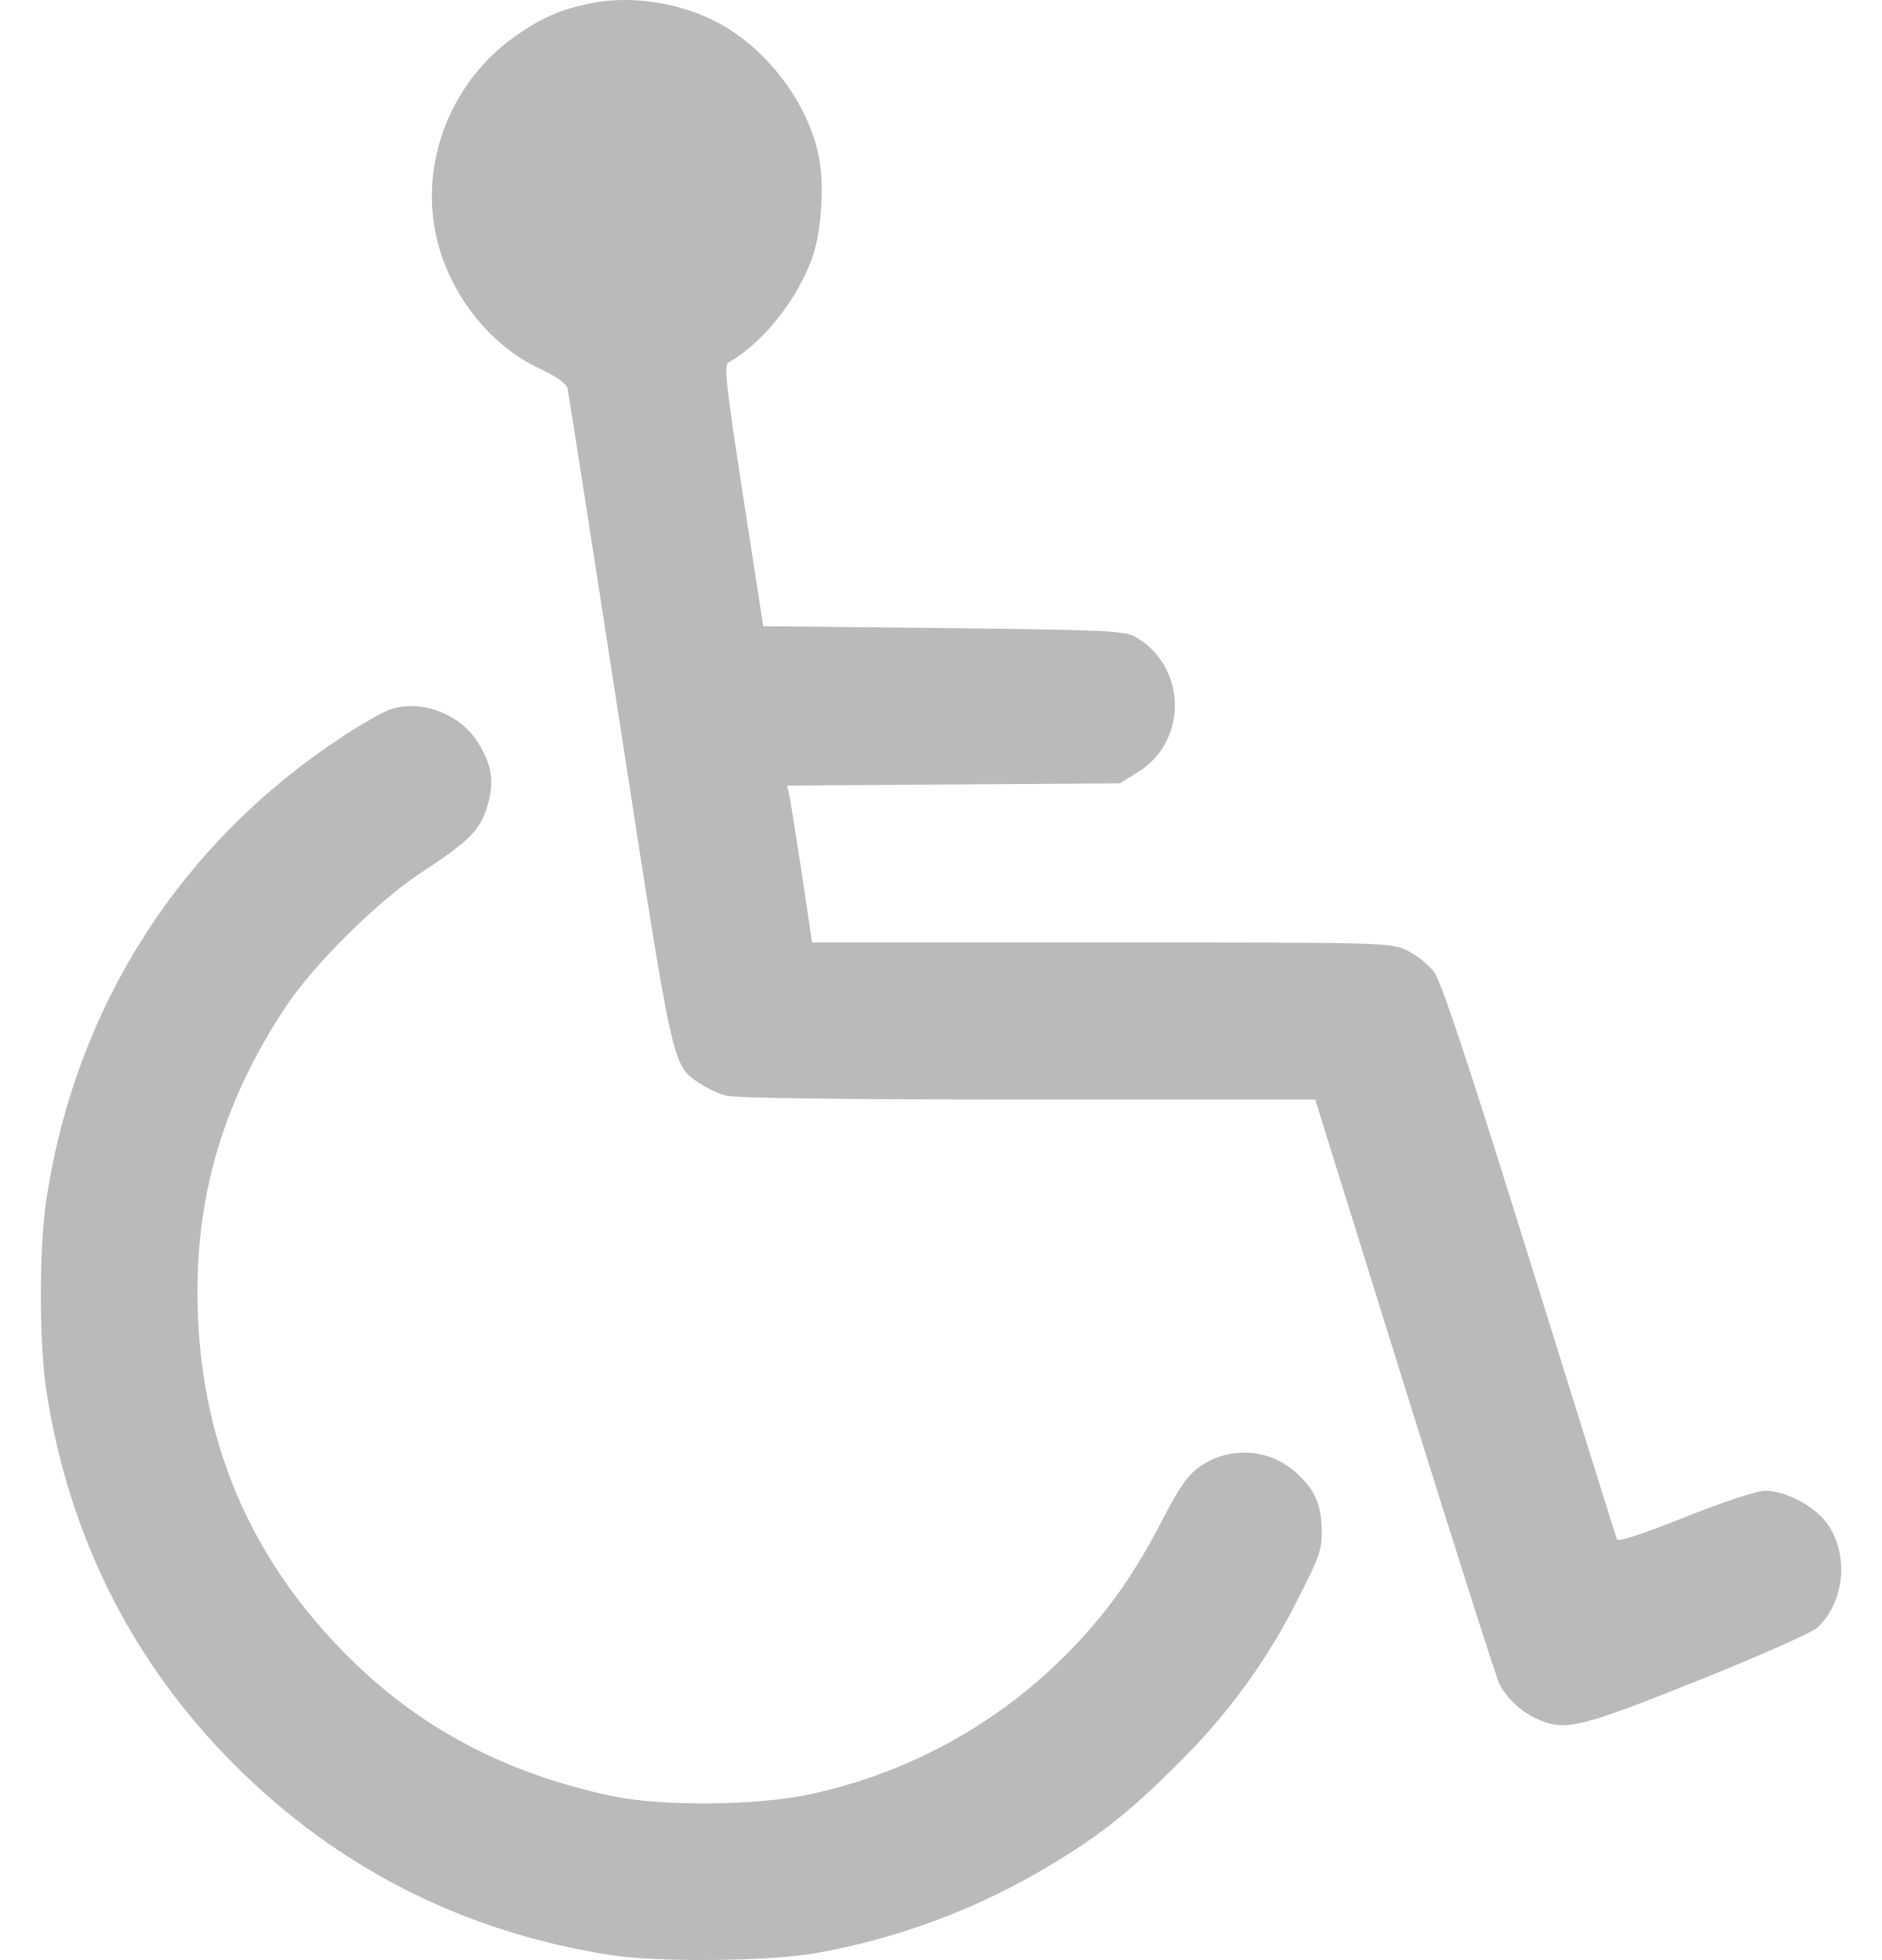
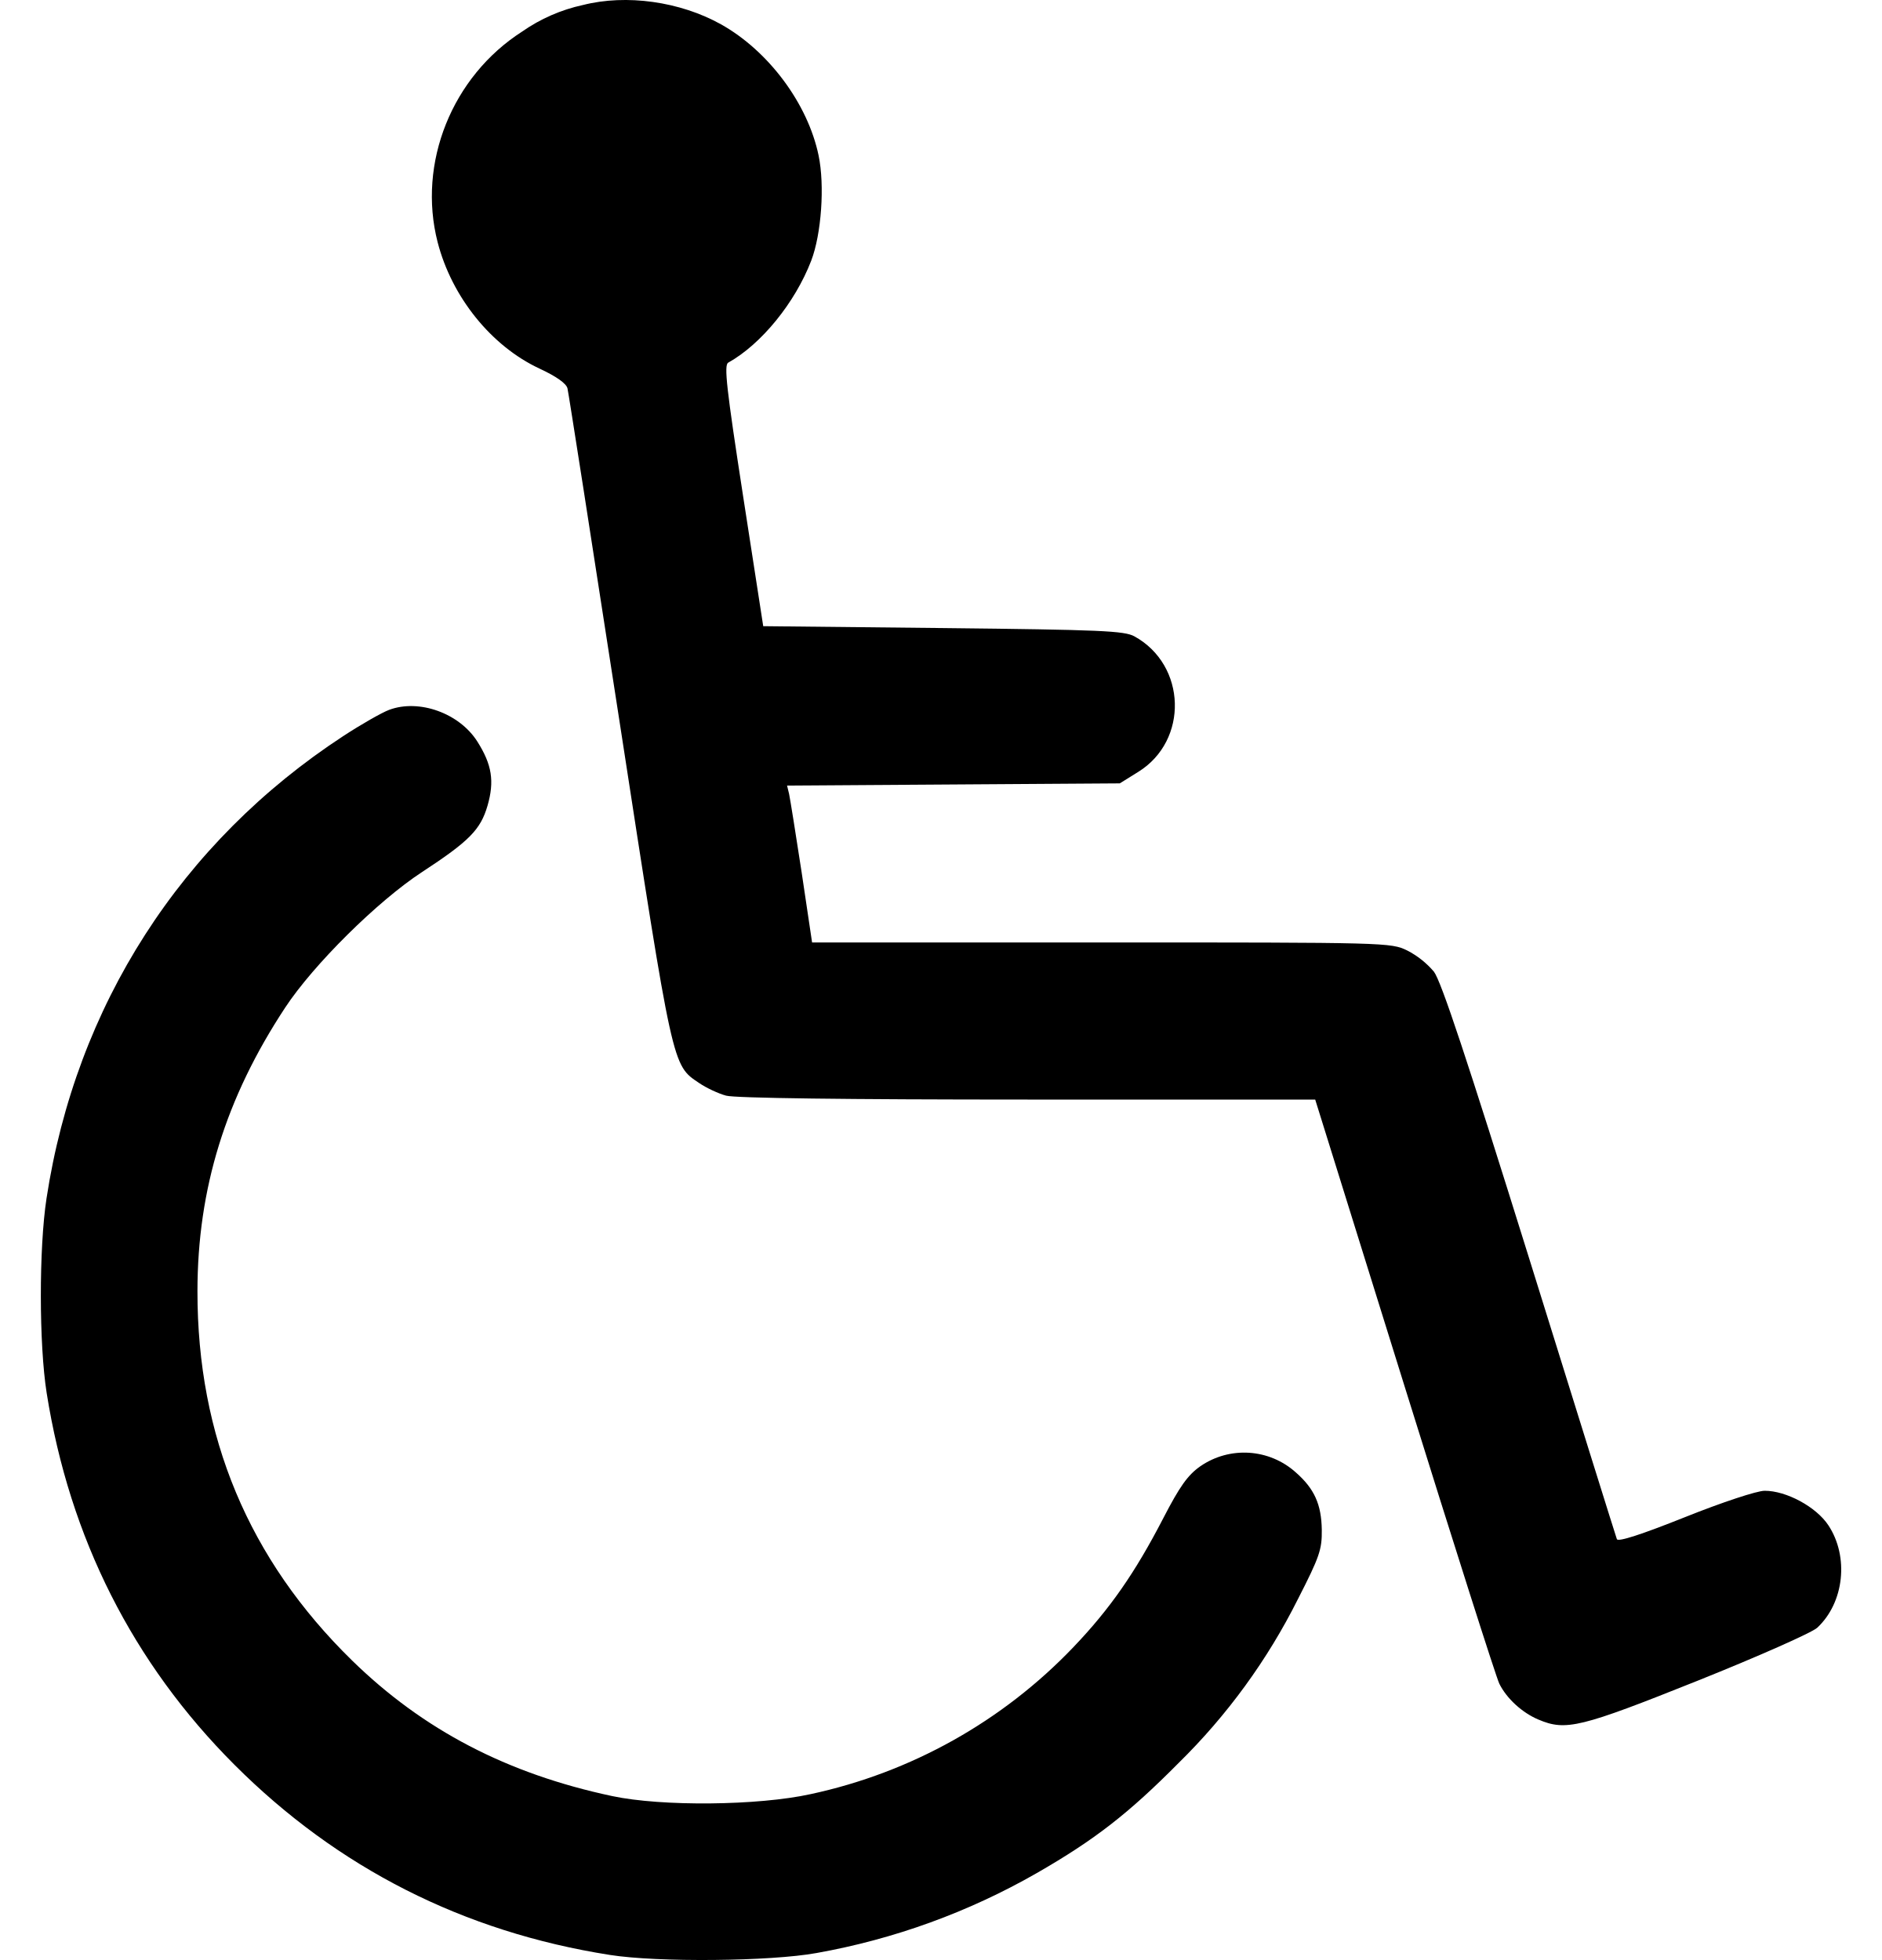
<svg xmlns="http://www.w3.org/2000/svg" fill="none" viewBox="0 0 24 25">
-   <path fill="#1C1B1F4D" fillRule="evenodd" d="M7.433.064a2.148 2.148 0 00-.775.339C5.764.976 5.321 2.08 5.581 3.09c.18.698.683 1.323 1.296 1.61.22.102.346.192.36.255.013.054.31 1.955.66 4.225.69 4.474.673 4.401 1.02 4.635.091.062.245.134.342.16.111.032 1.538.05 3.845.05h3.668l1.139 3.655c.626 2.01 1.17 3.719 1.209 3.796.093.188.291.37.498.457.35.149.536.103 2.03-.495.774-.31 1.46-.614 1.526-.676.344-.32.407-.906.142-1.307-.155-.235-.537-.441-.813-.44-.097 0-.54.146-1.017.337-.558.223-.853.318-.867.28-.012-.031-.513-1.635-1.113-3.563-.8-2.567-1.127-3.552-1.22-3.675a1.118 1.118 0 00-.34-.27c-.21-.102-.253-.103-3.9-.103h-3.69l-.133-.893c-.075-.49-.147-.94-.16-1l-.026-.108 2.121-.014 2.122-.014.236-.147c.643-.399.616-1.361-.049-1.728-.128-.071-.427-.084-2.44-.106l-2.294-.024-.257-1.661c-.212-1.373-.245-1.668-.19-1.7.423-.236.853-.765 1.059-1.301.13-.34.174-.959.094-1.342C10.302 1.324 9.802.65 9.194.31 8.672.019 7.987-.077 7.434.064zm-2.47 8.99c-.096.036-.36.187-.586.335-2.07 1.354-3.409 3.44-3.784 5.898-.097.635-.096 1.86.002 2.48.292 1.847 1.099 3.446 2.394 4.742 1.317 1.318 2.923 2.133 4.786 2.426.61.097 2.052.083 2.638-.024a8.727 8.727 0 002.809-1.02c.738-.424 1.17-.76 1.807-1.403a7.854 7.854 0 001.524-2.094c.275-.538.306-.63.303-.88-.005-.326-.095-.525-.33-.732a.985.985 0 00-1.22-.079c-.16.113-.261.255-.472.663-.361.698-.68 1.156-1.145 1.643a6.53 6.53 0 01-3.35 1.875c-.67.148-1.9.16-2.533.025-1.339-.285-2.409-.843-3.317-1.73-1.317-1.288-1.973-2.856-1.971-4.71.001-1.306.358-2.462 1.118-3.616.36-.548 1.18-1.36 1.746-1.73.602-.394.746-.54.835-.846.09-.312.057-.524-.13-.819-.229-.361-.742-.546-1.124-.404z" clipRule="evenodd" />
+   <path fill="currentColor" fillRule="evenodd" d="M7.433.064a2.148 2.148 0 00-.775.339C5.764.976 5.321 2.08 5.581 3.09c.18.698.683 1.323 1.296 1.61.22.102.346.192.36.255.013.054.31 1.955.66 4.225.69 4.474.673 4.401 1.02 4.635.091.062.245.134.342.16.111.032 1.538.05 3.845.05h3.668l1.139 3.655c.626 2.01 1.17 3.719 1.209 3.796.093.188.291.37.498.457.35.149.536.103 2.03-.495.774-.31 1.46-.614 1.526-.676.344-.32.407-.906.142-1.307-.155-.235-.537-.441-.813-.44-.097 0-.54.146-1.017.337-.558.223-.853.318-.867.28-.012-.031-.513-1.635-1.113-3.563-.8-2.567-1.127-3.552-1.22-3.675a1.118 1.118 0 00-.34-.27c-.21-.102-.253-.103-3.9-.103h-3.69l-.133-.893c-.075-.49-.147-.94-.16-1l-.026-.108 2.121-.014 2.122-.014.236-.147c.643-.399.616-1.361-.049-1.728-.128-.071-.427-.084-2.44-.106l-2.294-.024-.257-1.661c-.212-1.373-.245-1.668-.19-1.7.423-.236.853-.765 1.059-1.301.13-.34.174-.959.094-1.342C10.302 1.324 9.802.65 9.194.31 8.672.019 7.987-.077 7.434.064zm-2.47 8.99c-.096.036-.36.187-.586.335-2.07 1.354-3.409 3.44-3.784 5.898-.097.635-.096 1.86.002 2.48.292 1.847 1.099 3.446 2.394 4.742 1.317 1.318 2.923 2.133 4.786 2.426.61.097 2.052.083 2.638-.024a8.727 8.727 0 002.809-1.02c.738-.424 1.17-.76 1.807-1.403a7.854 7.854 0 001.524-2.094c.275-.538.306-.63.303-.88-.005-.326-.095-.525-.33-.732a.985.985 0 00-1.22-.079c-.16.113-.261.255-.472.663-.361.698-.68 1.156-1.145 1.643a6.53 6.53 0 01-3.35 1.875c-.67.148-1.9.16-2.533.025-1.339-.285-2.409-.843-3.317-1.73-1.317-1.288-1.973-2.856-1.971-4.71.001-1.306.358-2.462 1.118-3.616.36-.548 1.18-1.36 1.746-1.73.602-.394.746-.54.835-.846.09-.312.057-.524-.13-.819-.229-.361-.742-.546-1.124-.404z" clipRule="evenodd" />
</svg>
